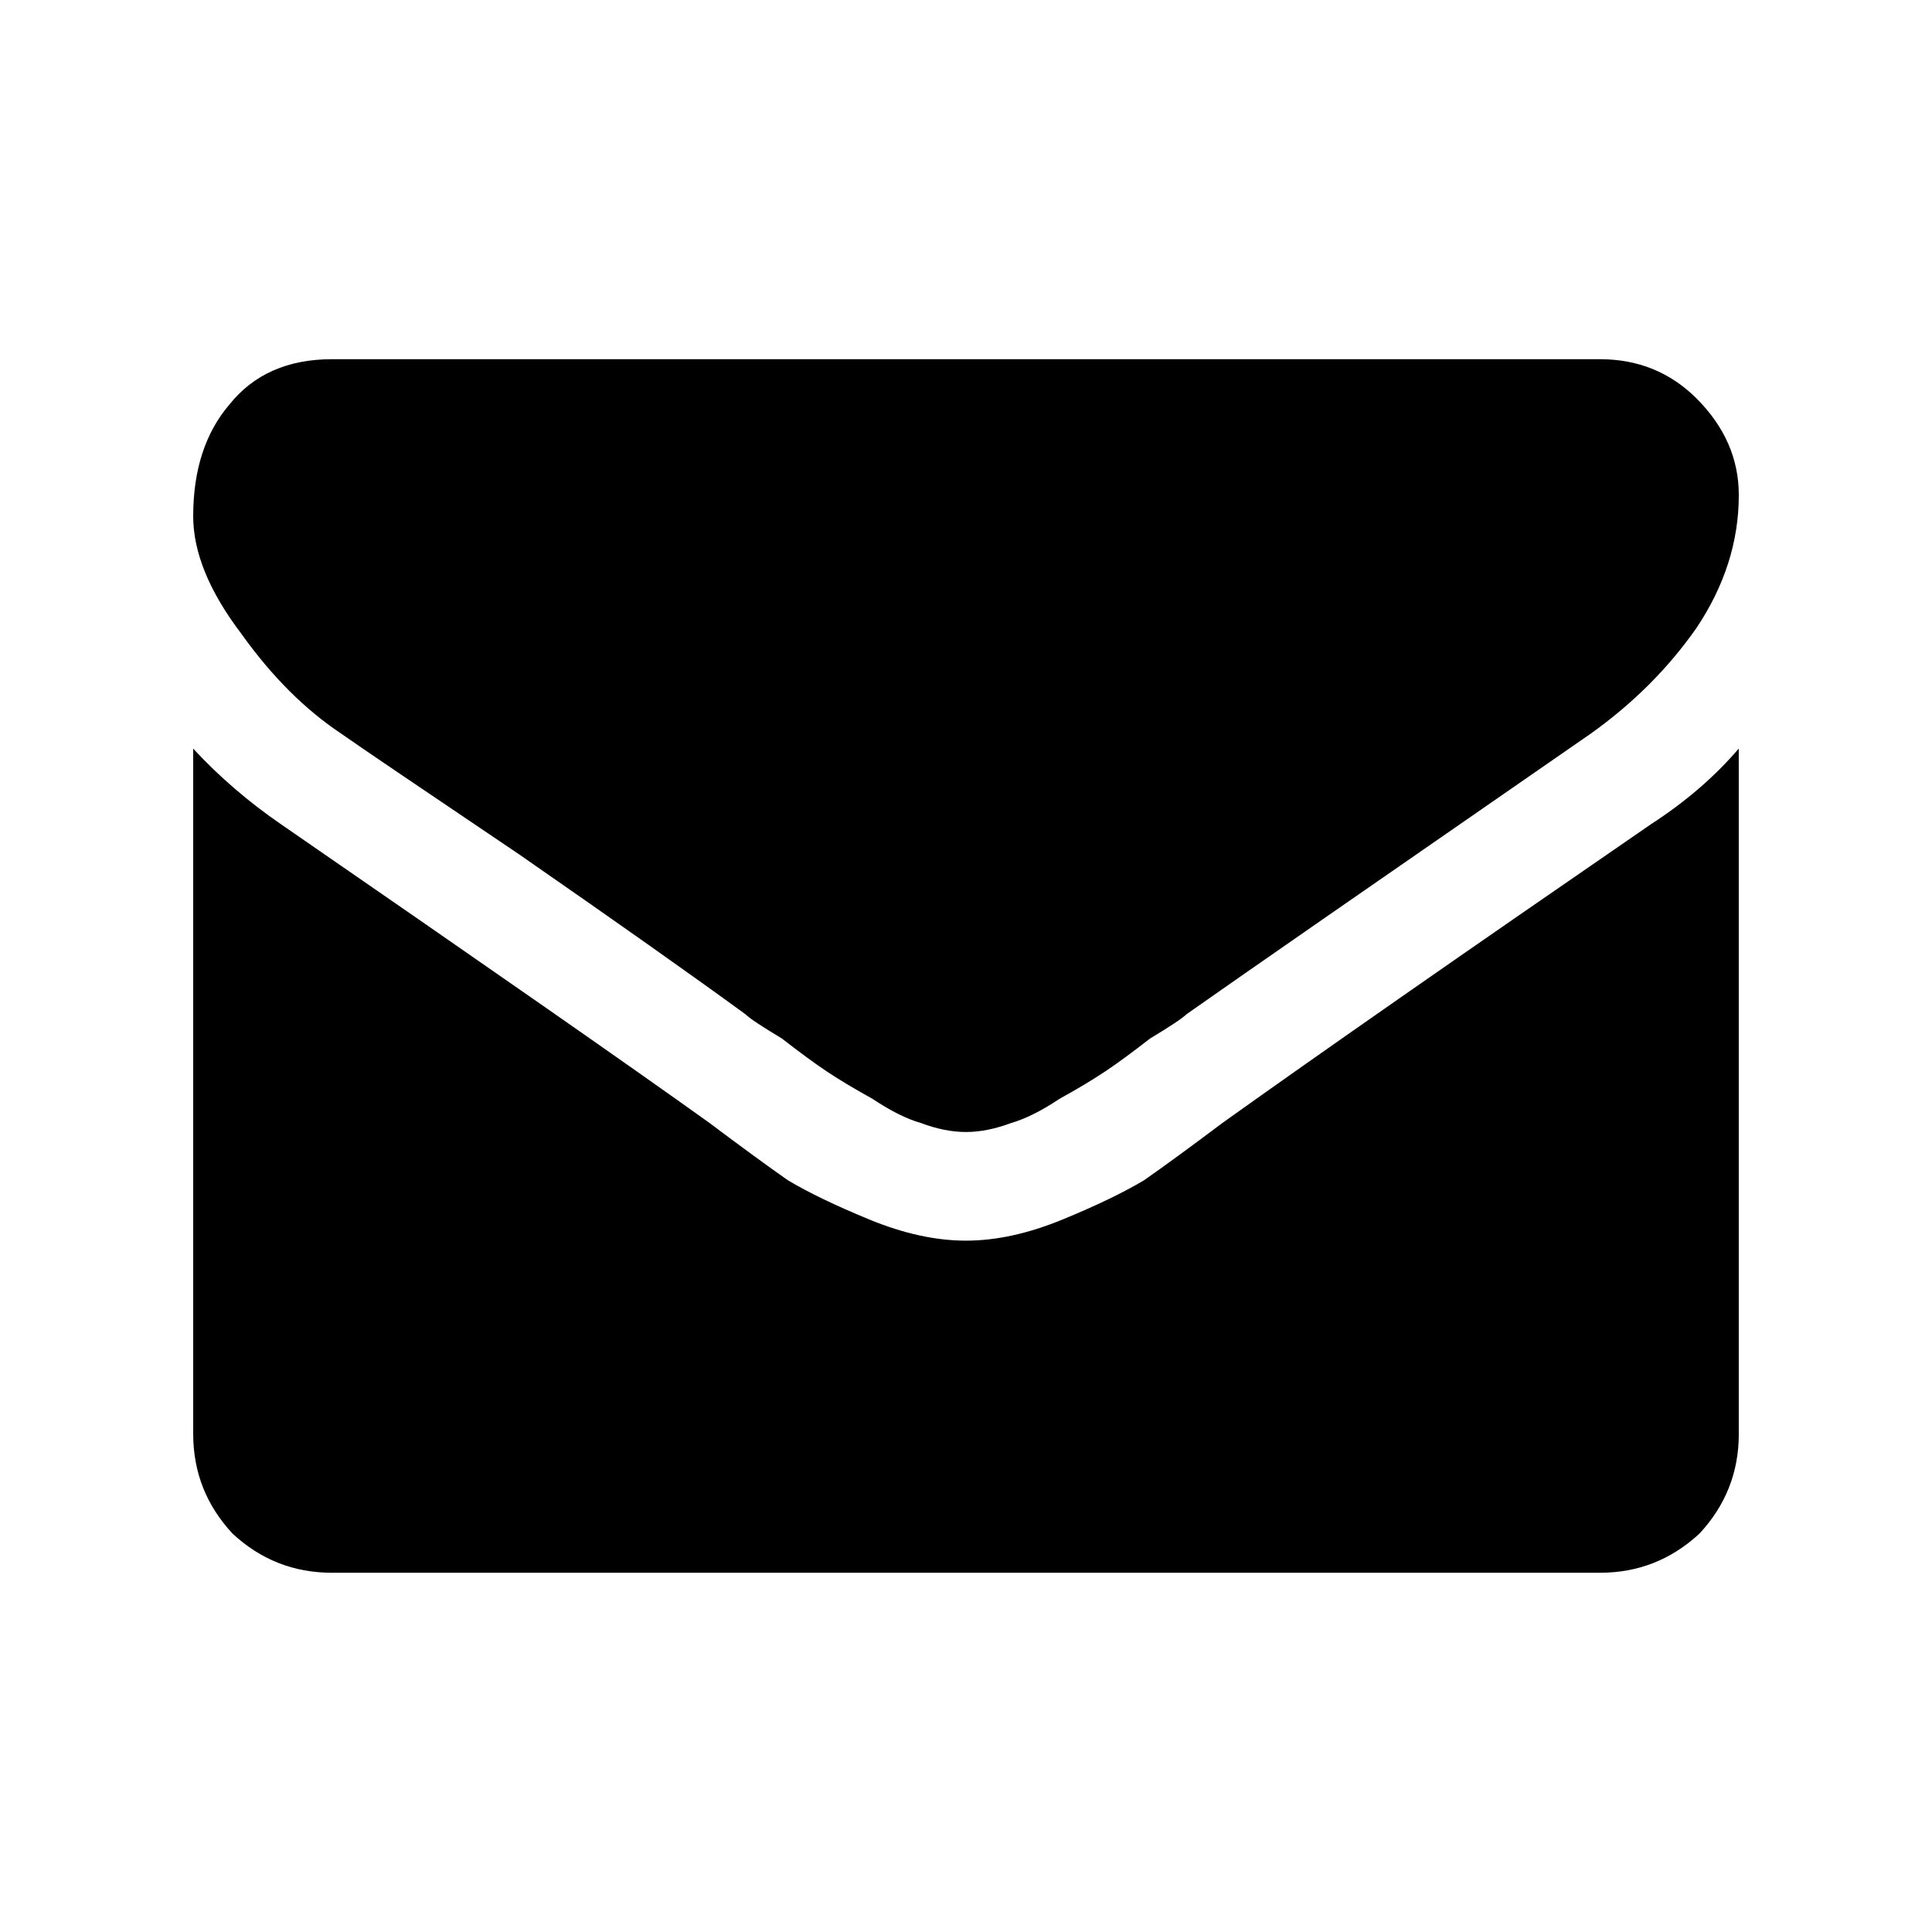
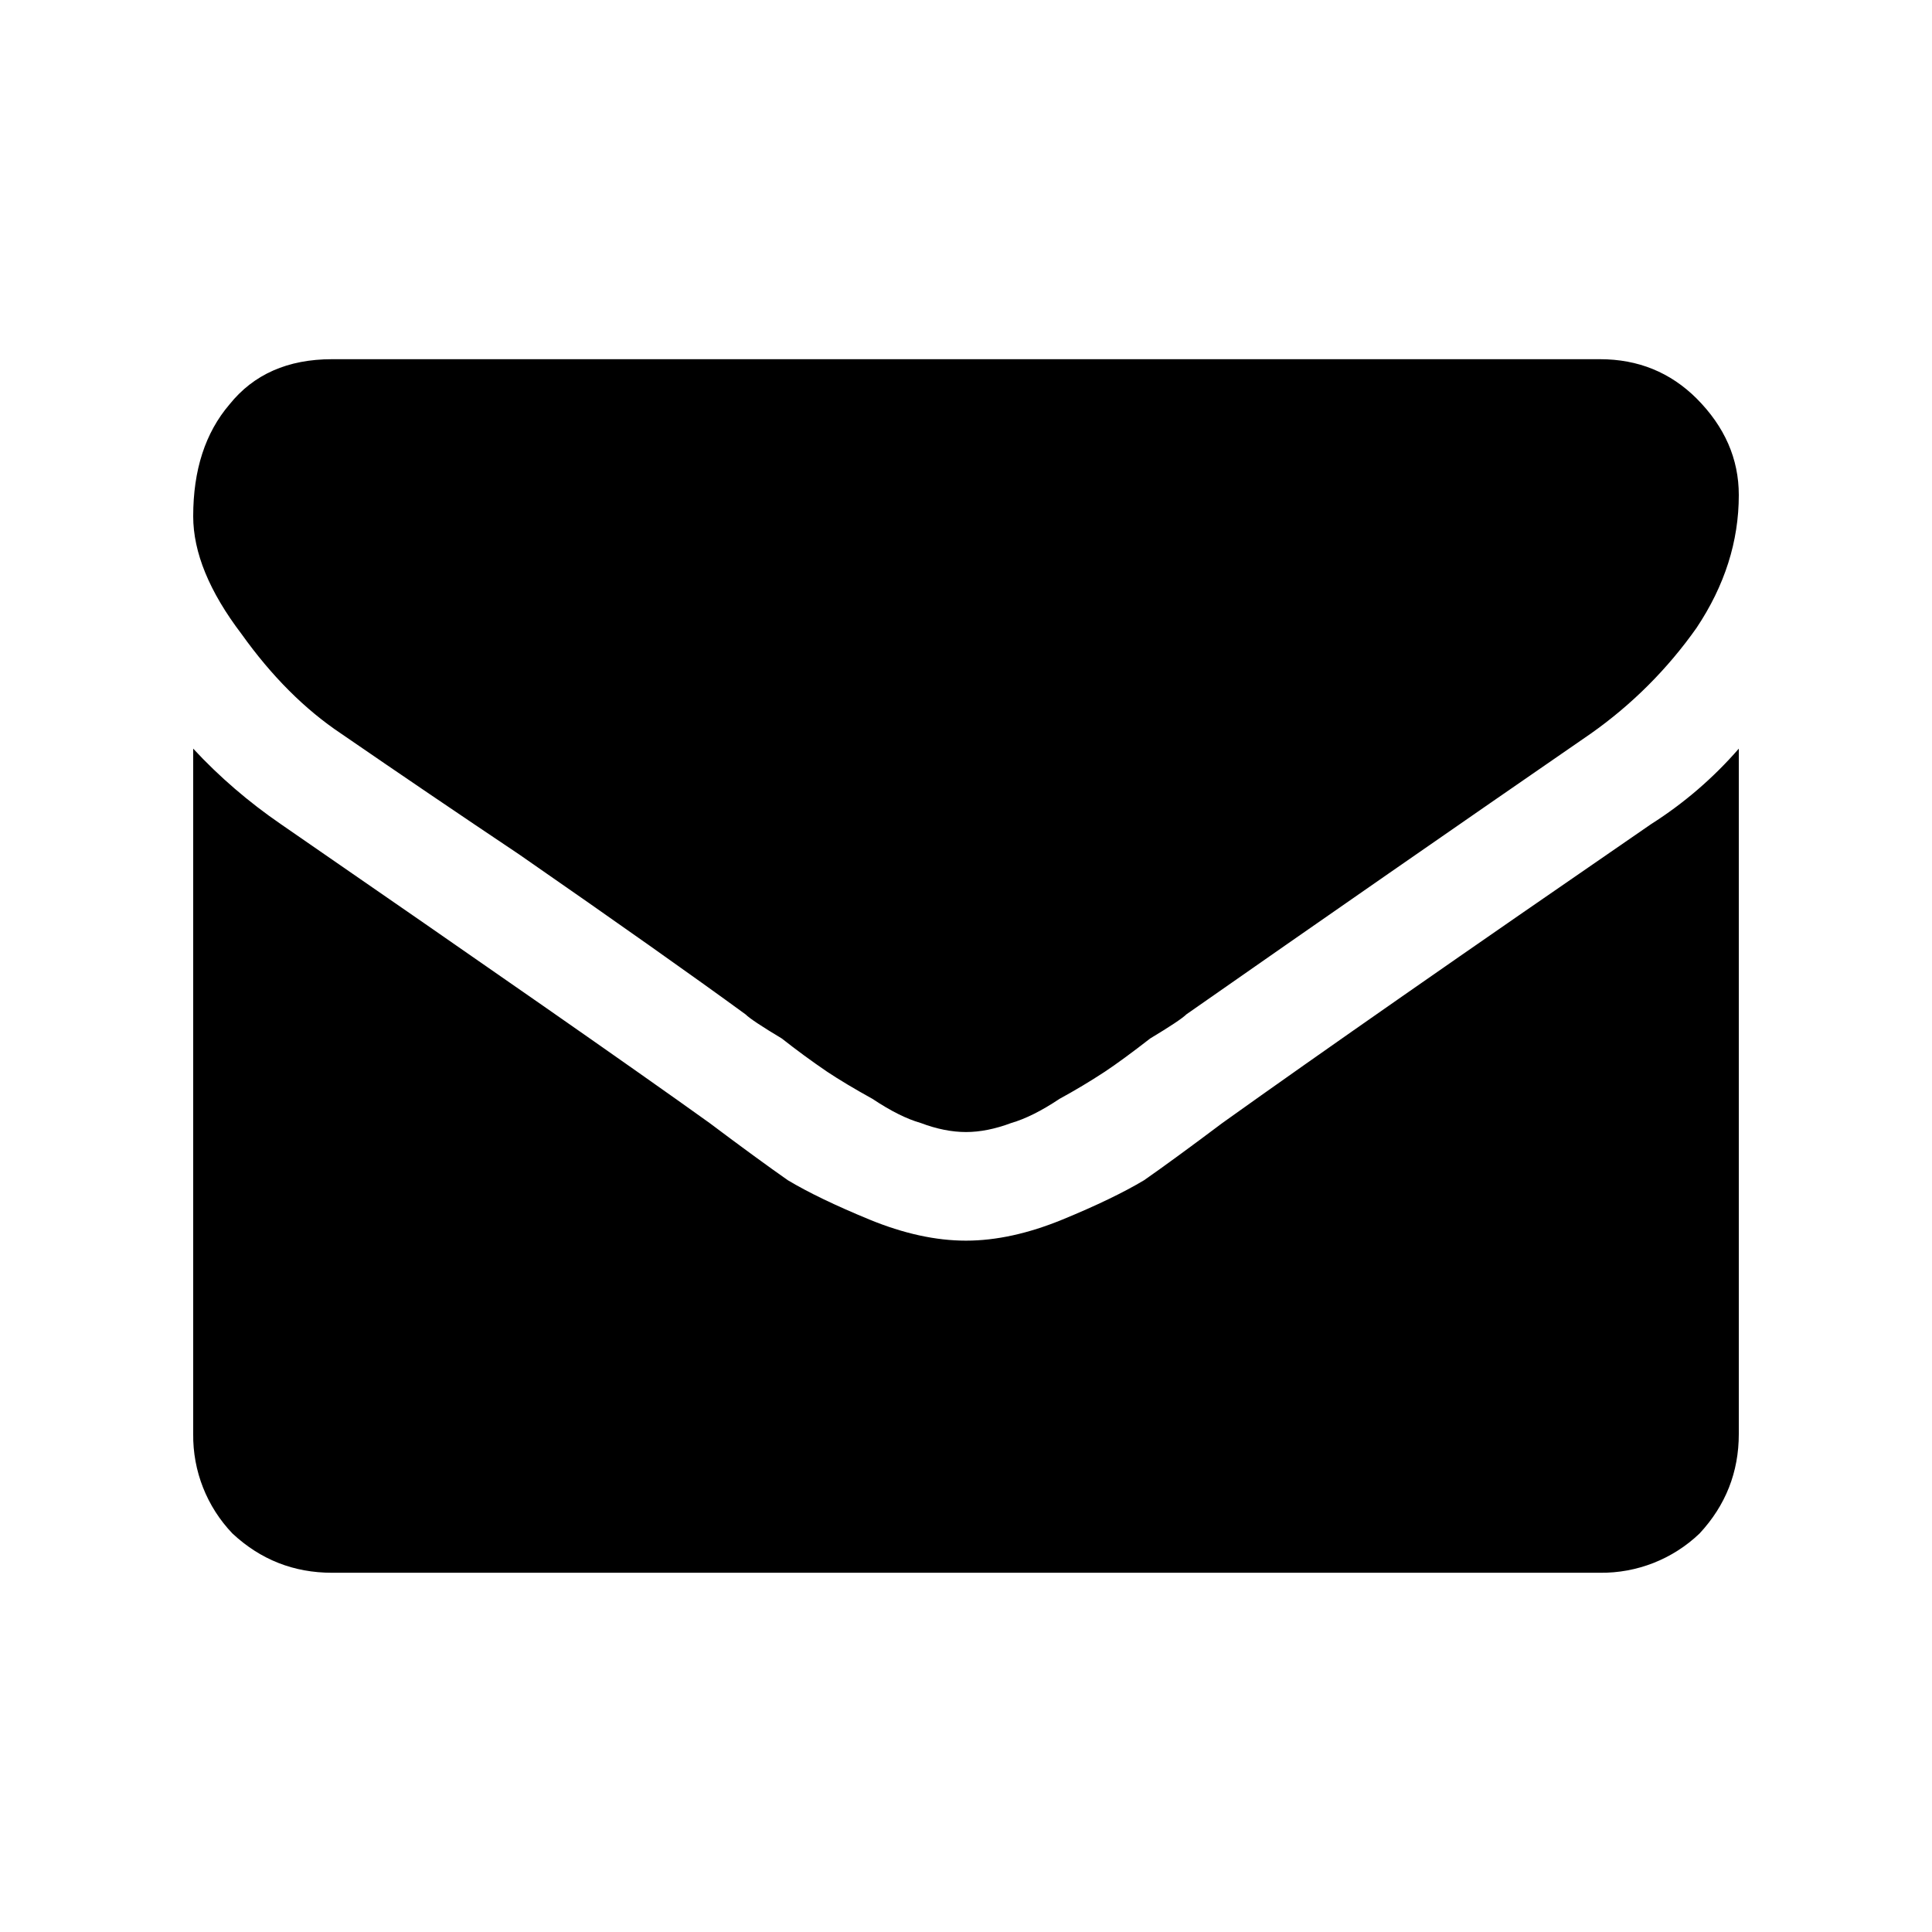
<svg xmlns="http://www.w3.org/2000/svg" width="50" height="50" viewBox="0 0 50 50">
-   <path d="M43.906 16.25c-.73 1.043-1.64 1.953-2.734 2.734C35.6 22.84 32.11 25.26 30.704 26.25c-.106.105-.42.313-.938.625-.47.365-.86.652-1.173.86-.312.208-.702.442-1.172.702-.467.312-.886.52-1.25.625-.417.157-.81.234-1.17.234-.366 0-.758-.077-1.172-.234-.366-.104-.78-.312-1.25-.625-.47-.26-.86-.494-1.173-.702-.312-.208-.703-.495-1.173-.86-.52-.312-.834-.52-.938-.624-1.354-.988-3.308-2.37-5.86-4.14-2.55-1.72-4.087-2.76-4.607-3.126C7.89 18.36 7.03 17.5 6.25 16.407 5.417 15.312 5 14.297 5 13.36c0-1.198.313-2.16.938-2.892.624-.78 1.51-1.172 2.655-1.172h32.814c.987 0 1.82.34 2.5 1.016.728.73 1.093 1.562 1.093 2.5 0 1.2-.364 2.344-1.094 3.438zM45 37.11c0 .99-.34 1.85-1.016 2.577-.73.678-1.59 1.016-2.577 1.016H8.593c-.99 0-1.85-.338-2.577-1.016C5.34 38.96 5 38.1 5 37.11V19.375c.677.73 1.433 1.38 2.267 1.953 5.36 3.698 9.06 6.275 11.092 7.732.833.626 1.51 1.12 2.03 1.484.52.312 1.224.652 2.11 1.017.884.364 1.718.547 2.5.547s1.613-.183 2.5-.547c.885-.364 1.587-.704 2.11-1.017.52-.363 1.197-.858 2.03-1.484 2.55-1.822 6.25-4.4 11.093-7.733.887-.574 1.643-1.225 2.267-1.954V37.11z" />
+   <path d="M43.906 16.25a11.338 11.338 0 0 1-2.734 2.734 2109.352 2109.352 0 0 0-10.468 7.267c-.106.105-.42.313-.938.625-.47.365-.86.652-1.173.86a16.88 16.88 0 0 1-1.172.702c-.467.312-.886.52-1.25.625-.417.157-.81.234-1.17.234-.366 0-.758-.077-1.172-.234-.366-.104-.78-.312-1.25-.625-.47-.26-.86-.494-1.173-.702a20.976 20.976 0 0 1-1.173-.86c-.52-.312-.834-.52-.938-.624-1.354-.988-3.308-2.37-5.86-4.14a444.73 444.73 0 0 1-4.607-3.126C7.89 18.36 7.03 17.5 6.25 16.407 5.417 15.312 5 14.297 5 13.36c0-1.198.313-2.16.938-2.892.624-.78 1.51-1.172 2.655-1.172h32.814c.987 0 1.82.34 2.5 1.016.728.73 1.093 1.562 1.093 2.5 0 1.2-.364 2.344-1.094 3.438zM45 37.11c0 .99-.34 1.85-1.016 2.577a3.664 3.664 0 0 1-2.577 1.016H8.593c-.99 0-1.85-.338-2.577-1.016A3.66 3.66 0 0 1 5 37.11V19.375c.677.73 1.433 1.38 2.267 1.953 5.36 3.698 9.06 6.275 11.092 7.732.833.626 1.51 1.12 2.03 1.484.52.312 1.224.652 2.11 1.017.884.364 1.718.547 2.5.547s1.613-.183 2.5-.547c.885-.364 1.587-.704 2.11-1.017.52-.363 1.197-.858 2.03-1.484 2.55-1.822 6.25-4.4 11.093-7.733A10.345 10.345 0 0 0 45 19.375V37.11z" />
</svg>
